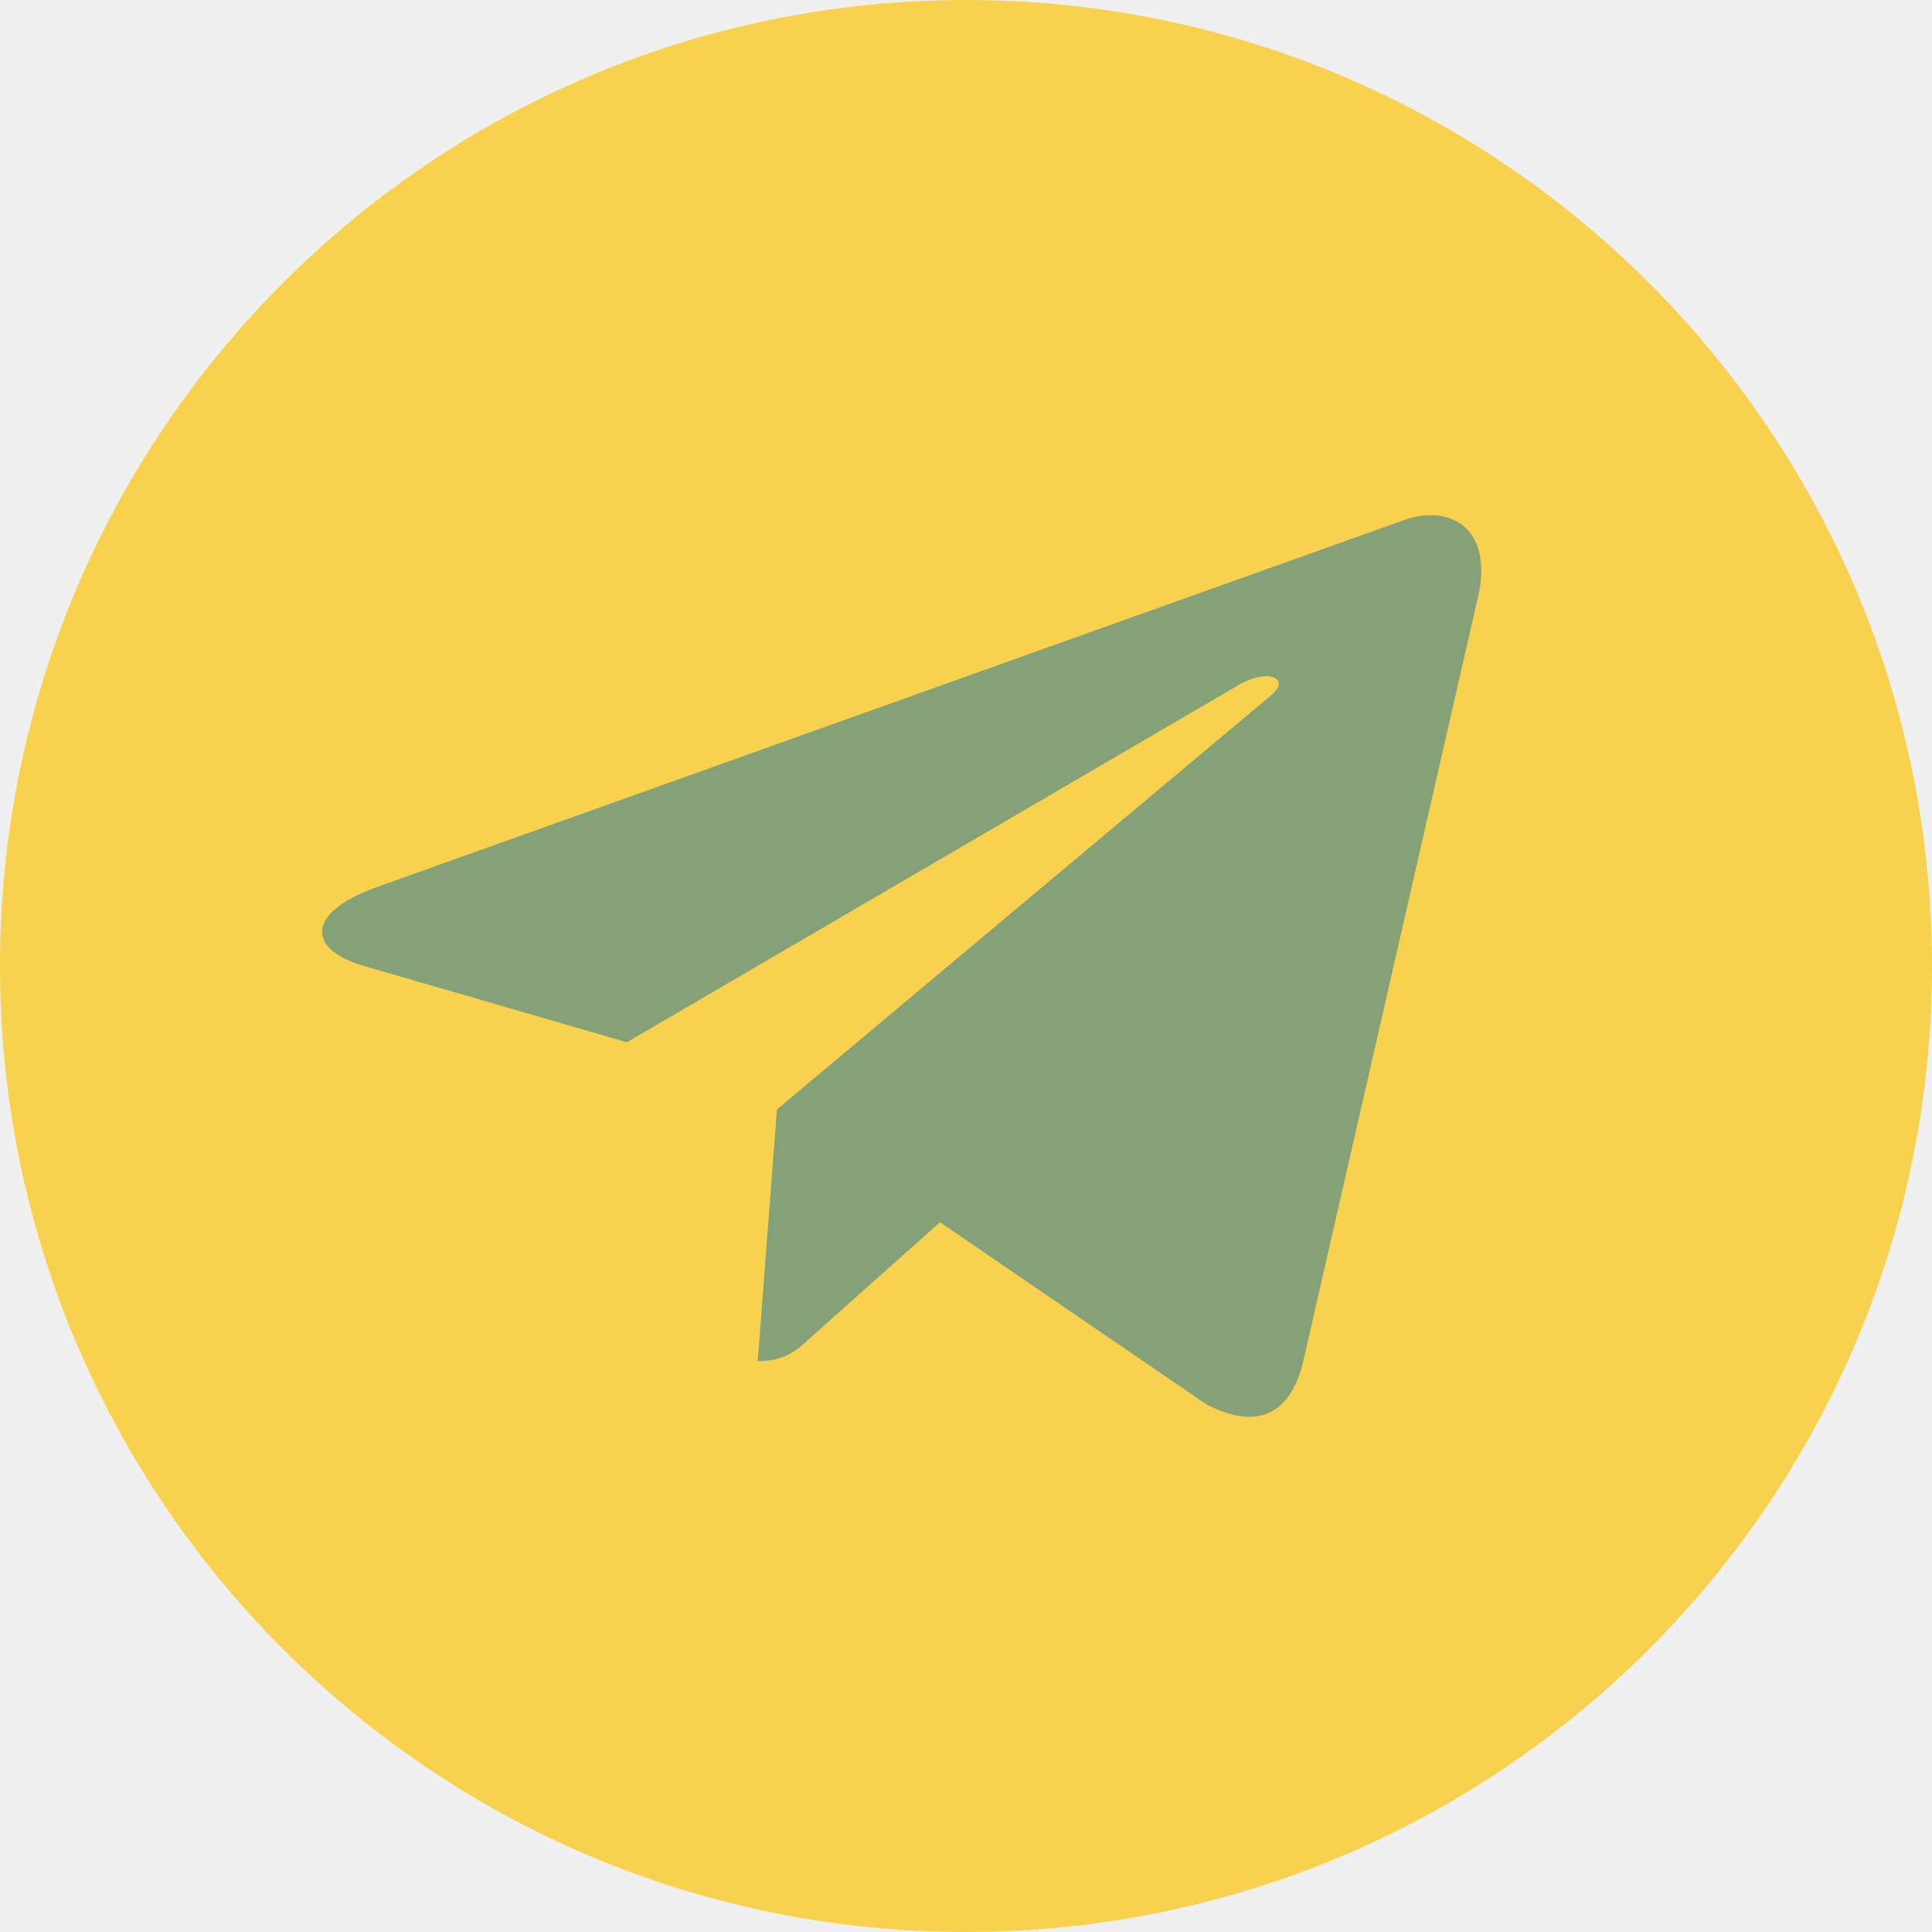
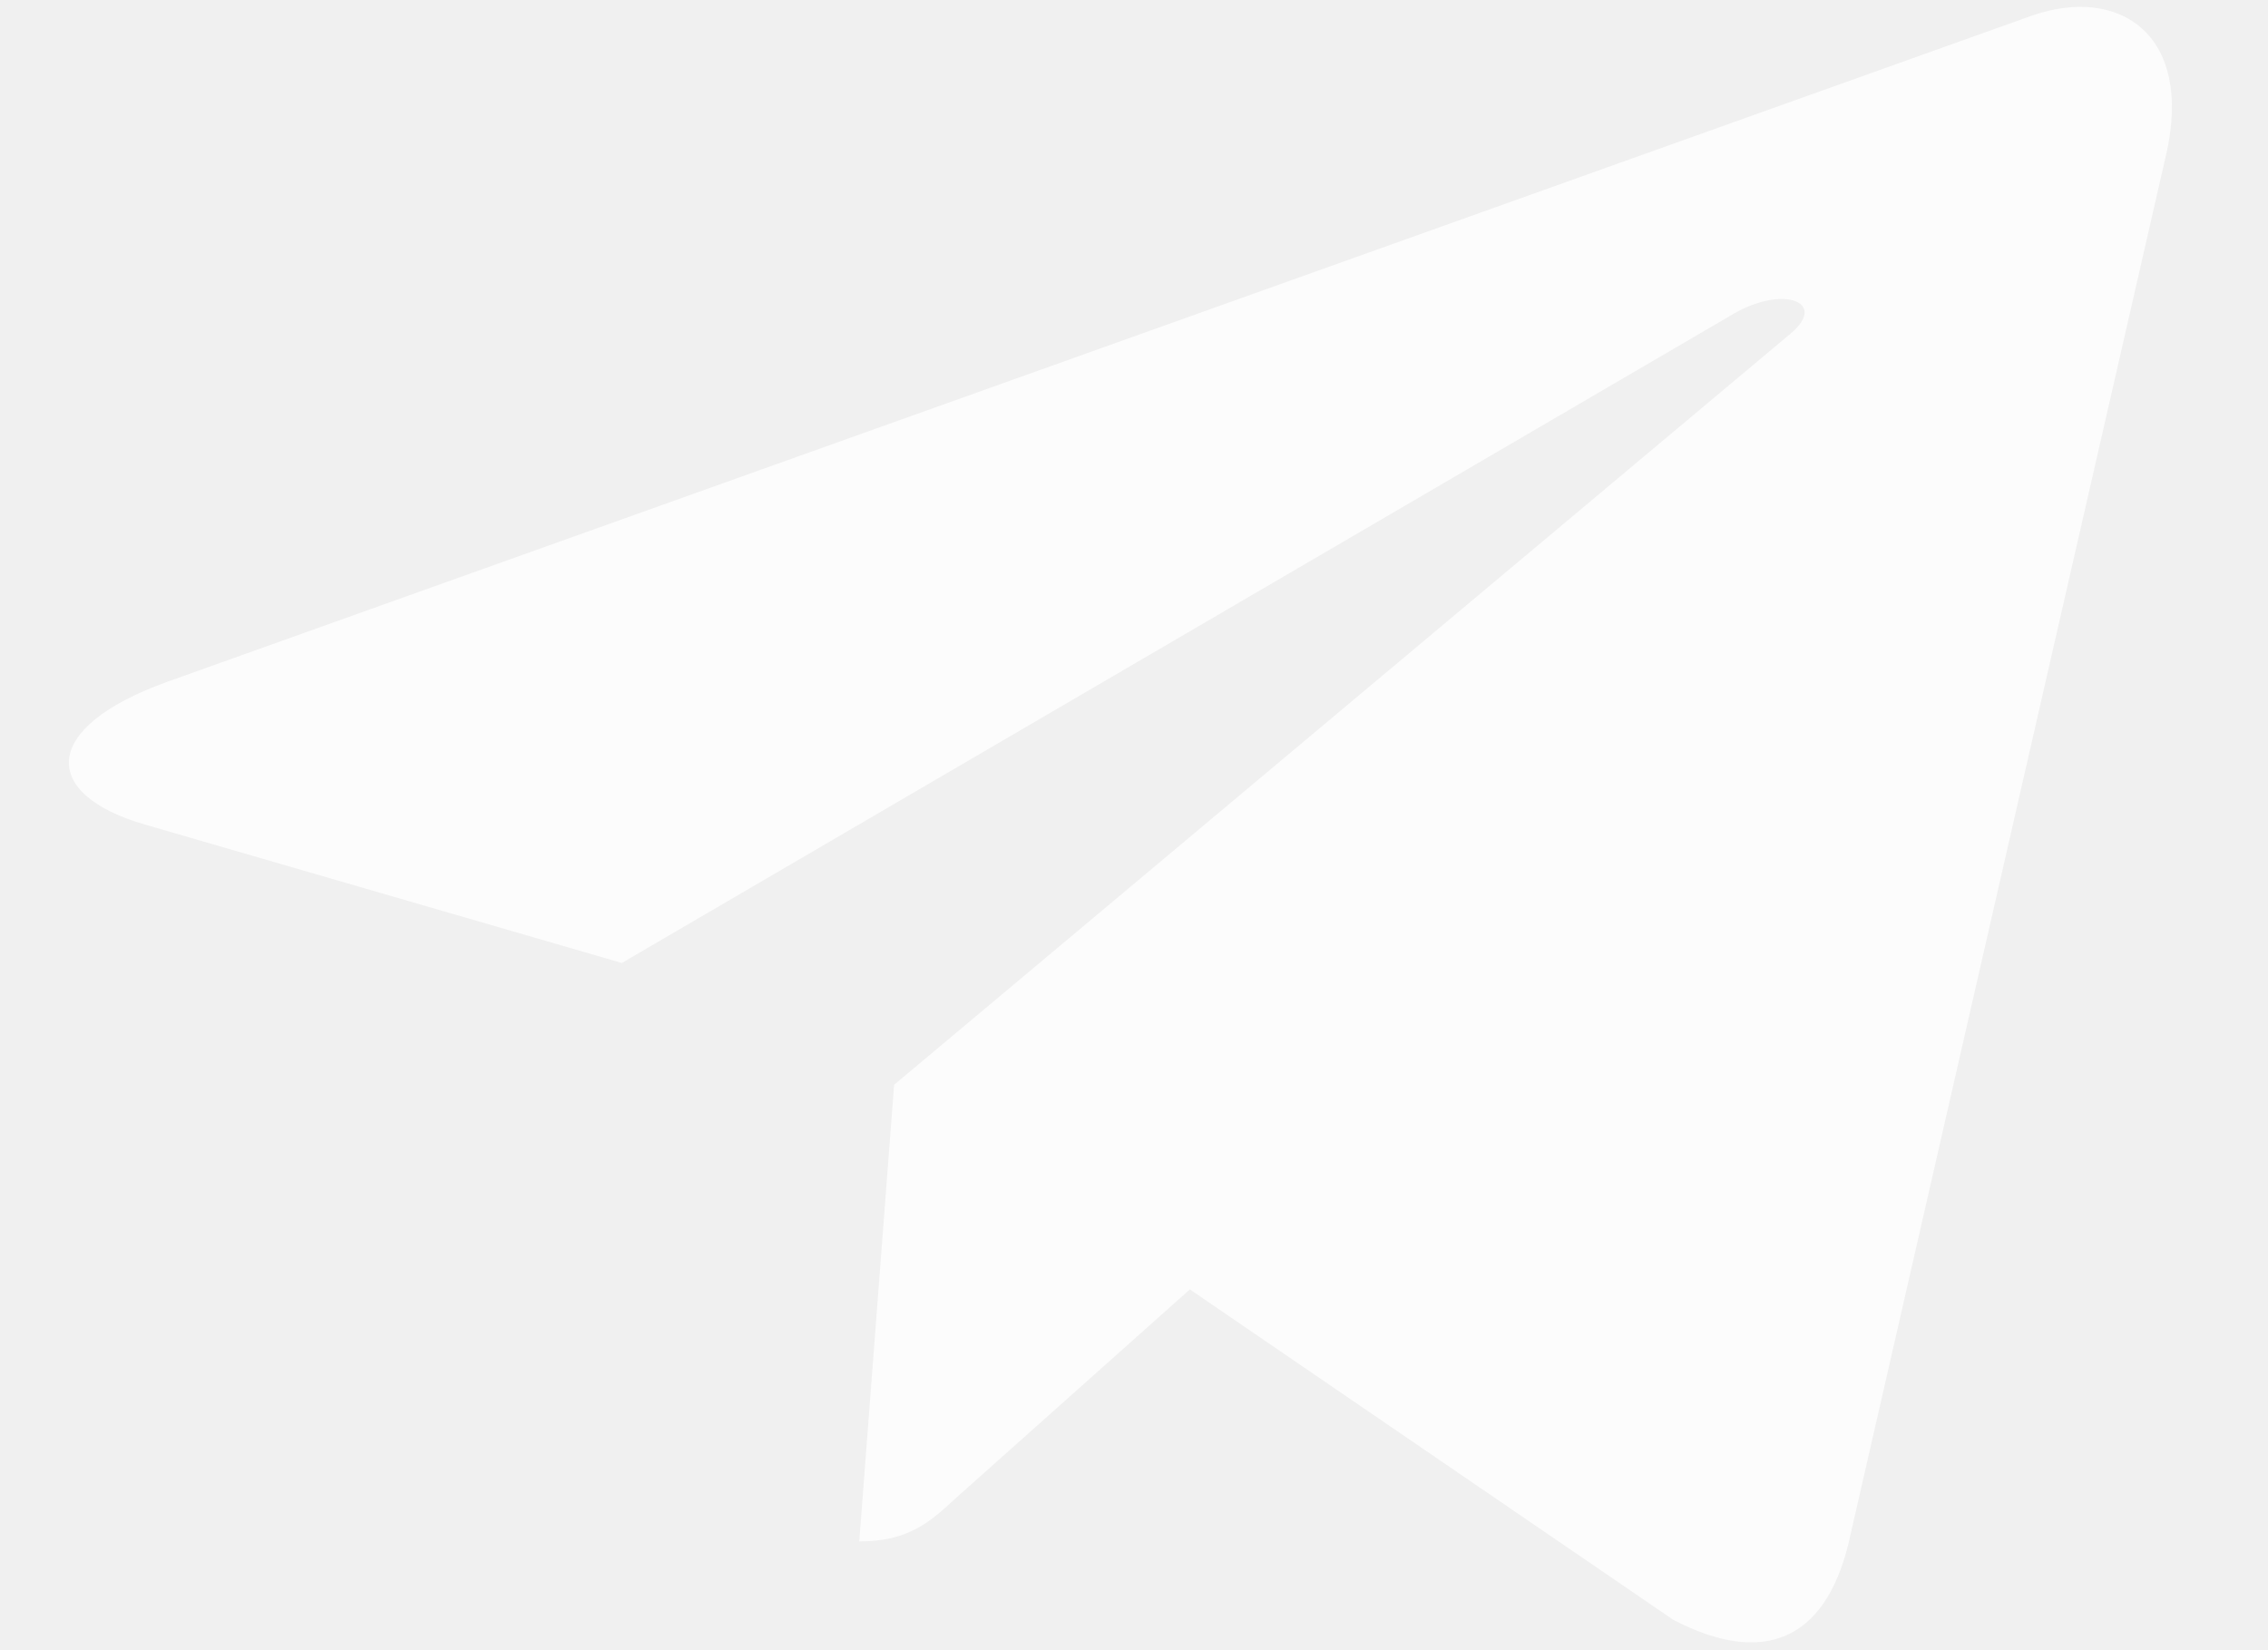
- <svg xmlns="http://www.w3.org/2000/svg" width="34" height="34" viewBox="0 0 34 34" fill="none">
-   <g id="telegram" clip-path="url(#clip0_10601_122)">
-     <circle id="Ellipse 1" cx="17" cy="17" r="17" fill="#F8D24E" />
-     <path id="telegram_2" d="M13.673 19.524L13.335 23.954C13.818 23.954 14.027 23.76 14.278 23.528L16.542 21.509L21.232 24.715C22.092 25.162 22.698 24.926 22.93 23.976L26.009 10.512L26.01 10.511C26.283 9.324 25.55 8.86 24.712 9.151L6.615 15.617C5.38 16.065 5.399 16.707 6.405 16.999L11.032 18.342L21.779 12.066C22.284 11.753 22.744 11.926 22.366 12.239L13.673 19.524Z" fill="#84A178" />
-   </g>
-   <defs>
-     <clipPath id="clip0_10601_122">
-       <rect width="34" height="34" fill="white" />
-     </clipPath>
-   </defs>
+ <svg xmlns="http://www.w3.org/2000/svg" width="22" height="16" viewBox="0 0 22 16" fill="none">
+   <path d="M8.673 10.524L8.335 14.954C8.818 14.954 9.027 14.76 9.278 14.528L11.542 12.509L16.232 15.715C17.092 16.162 17.698 15.926 17.93 14.976L21.009 1.512L21.01 1.511C21.283 0.324 20.55 -0.14 19.712 0.151L1.615 6.617C0.38 7.065 0.399 7.708 1.405 7.999L6.032 9.342L16.779 3.066C17.284 2.753 17.744 2.926 17.366 3.239L8.673 10.524Z" fill="#FCFCFC" />
</svg>
